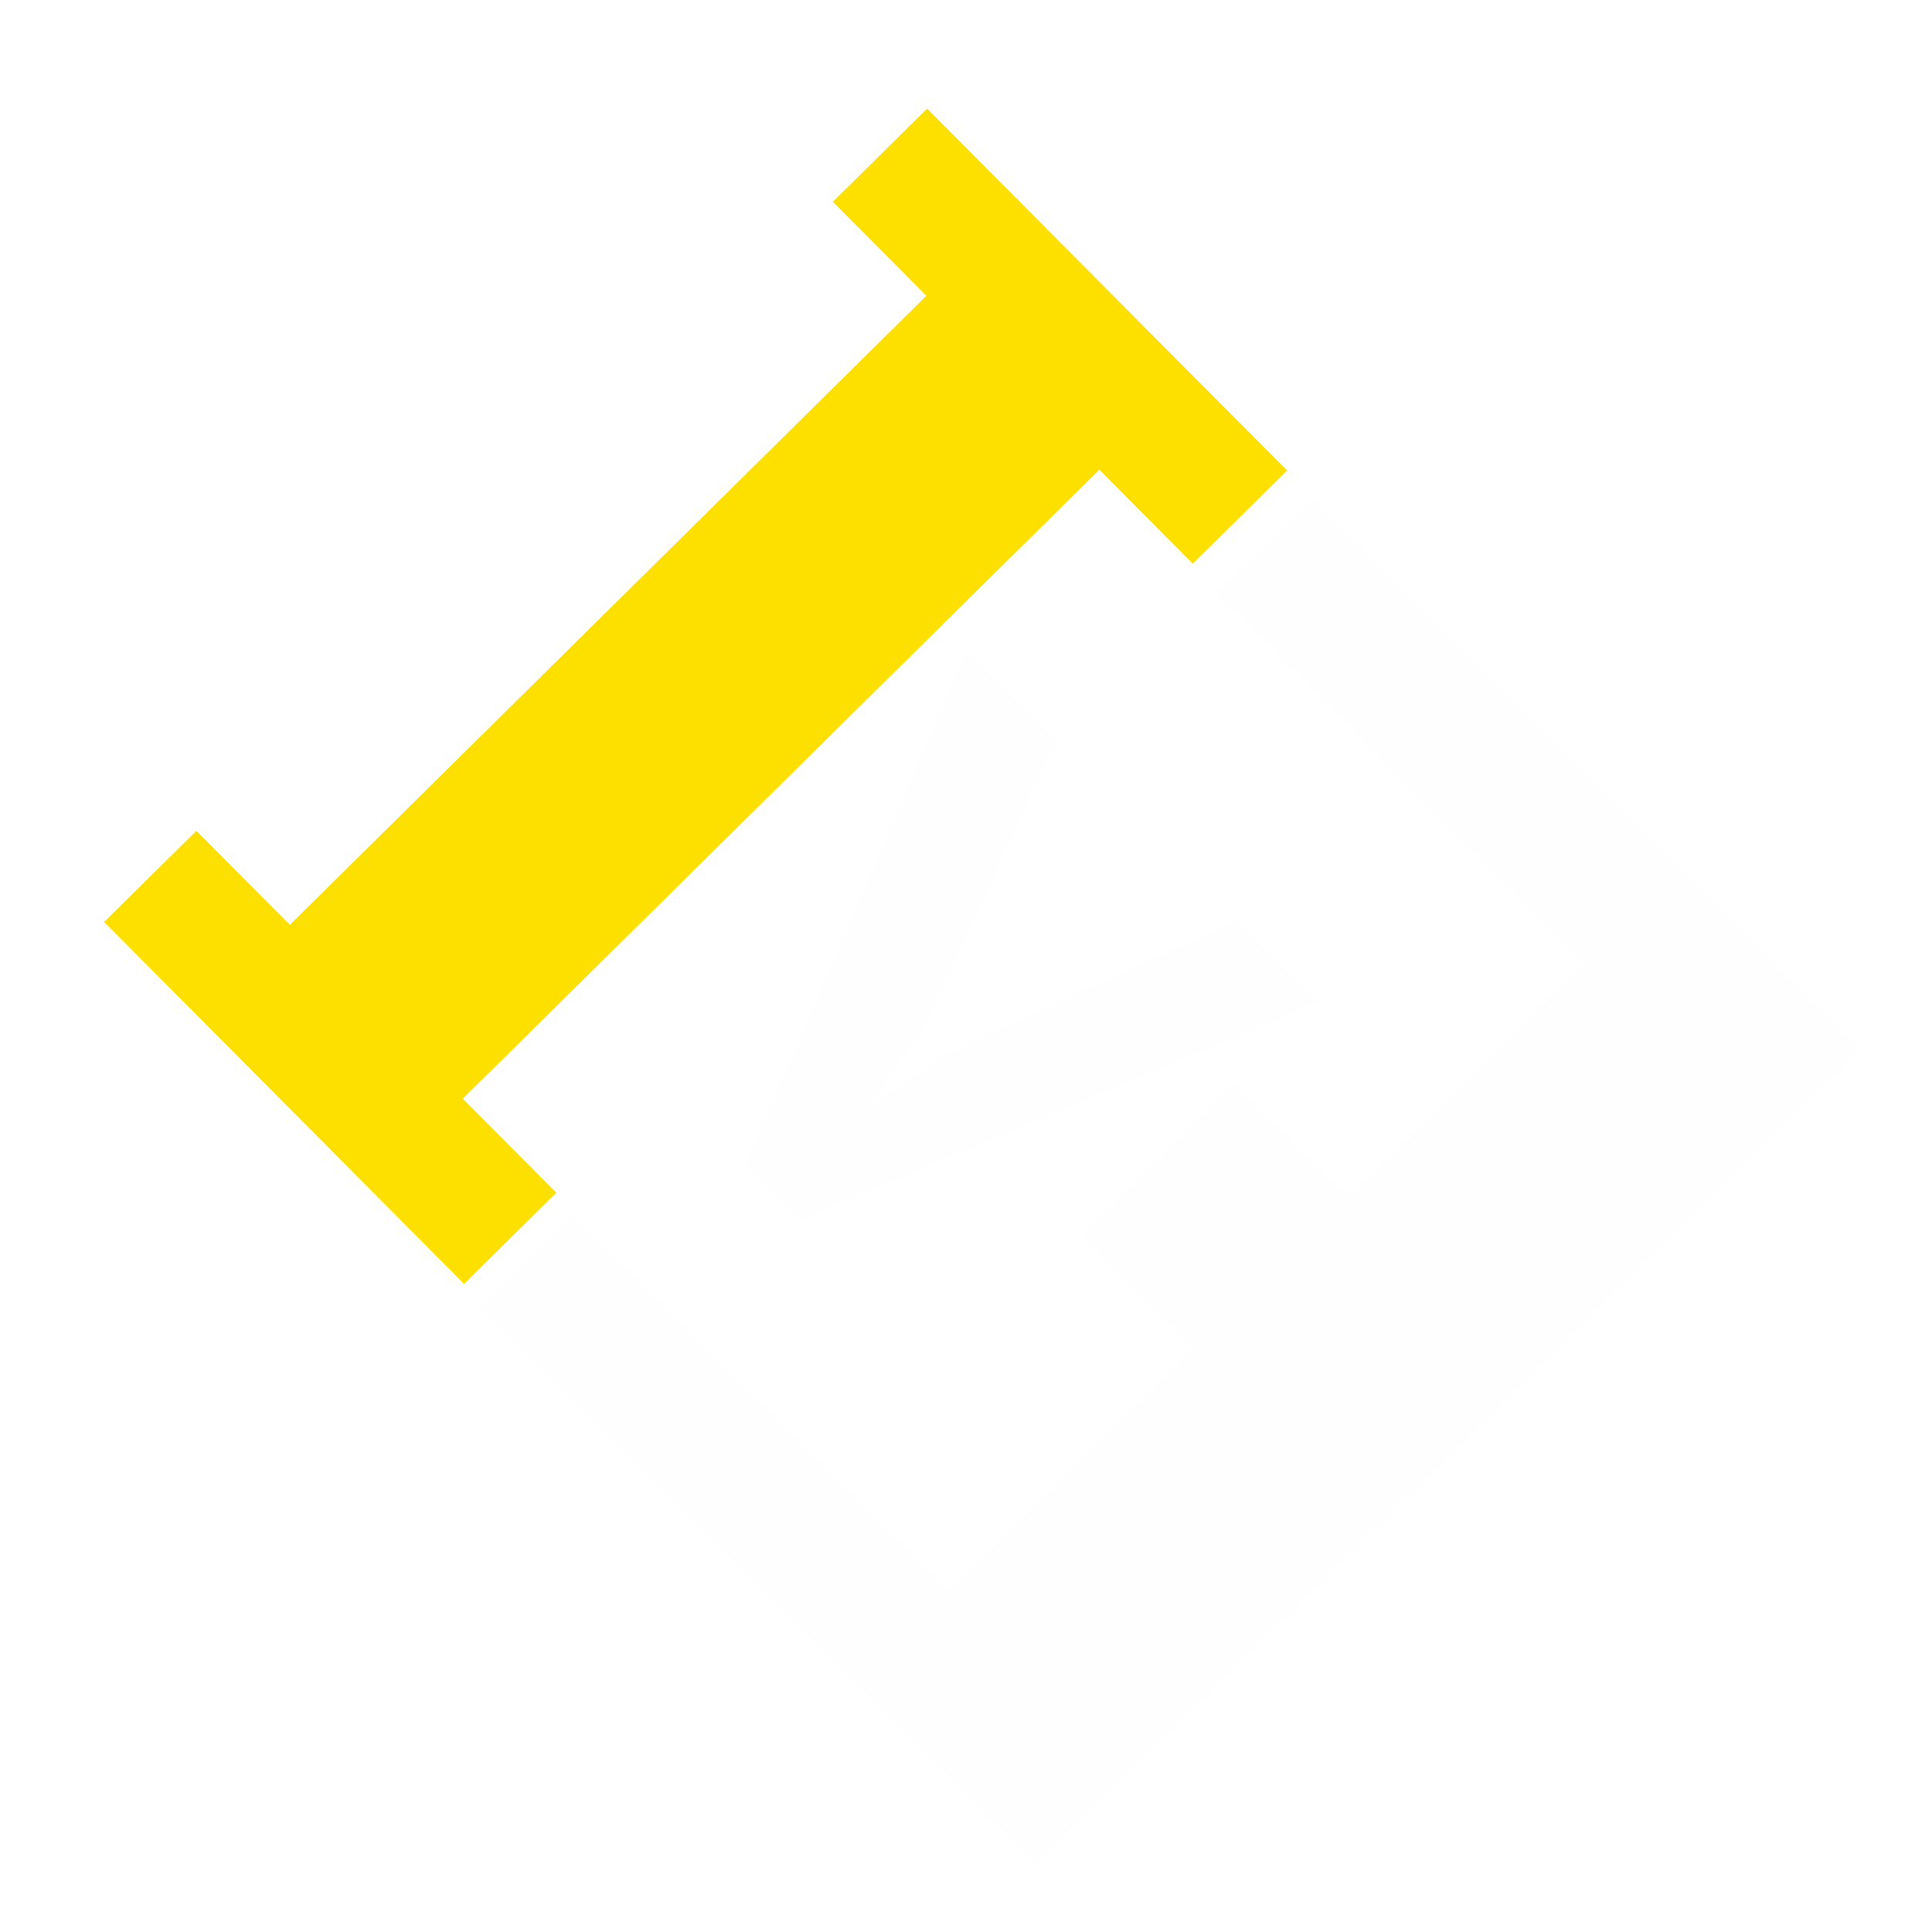
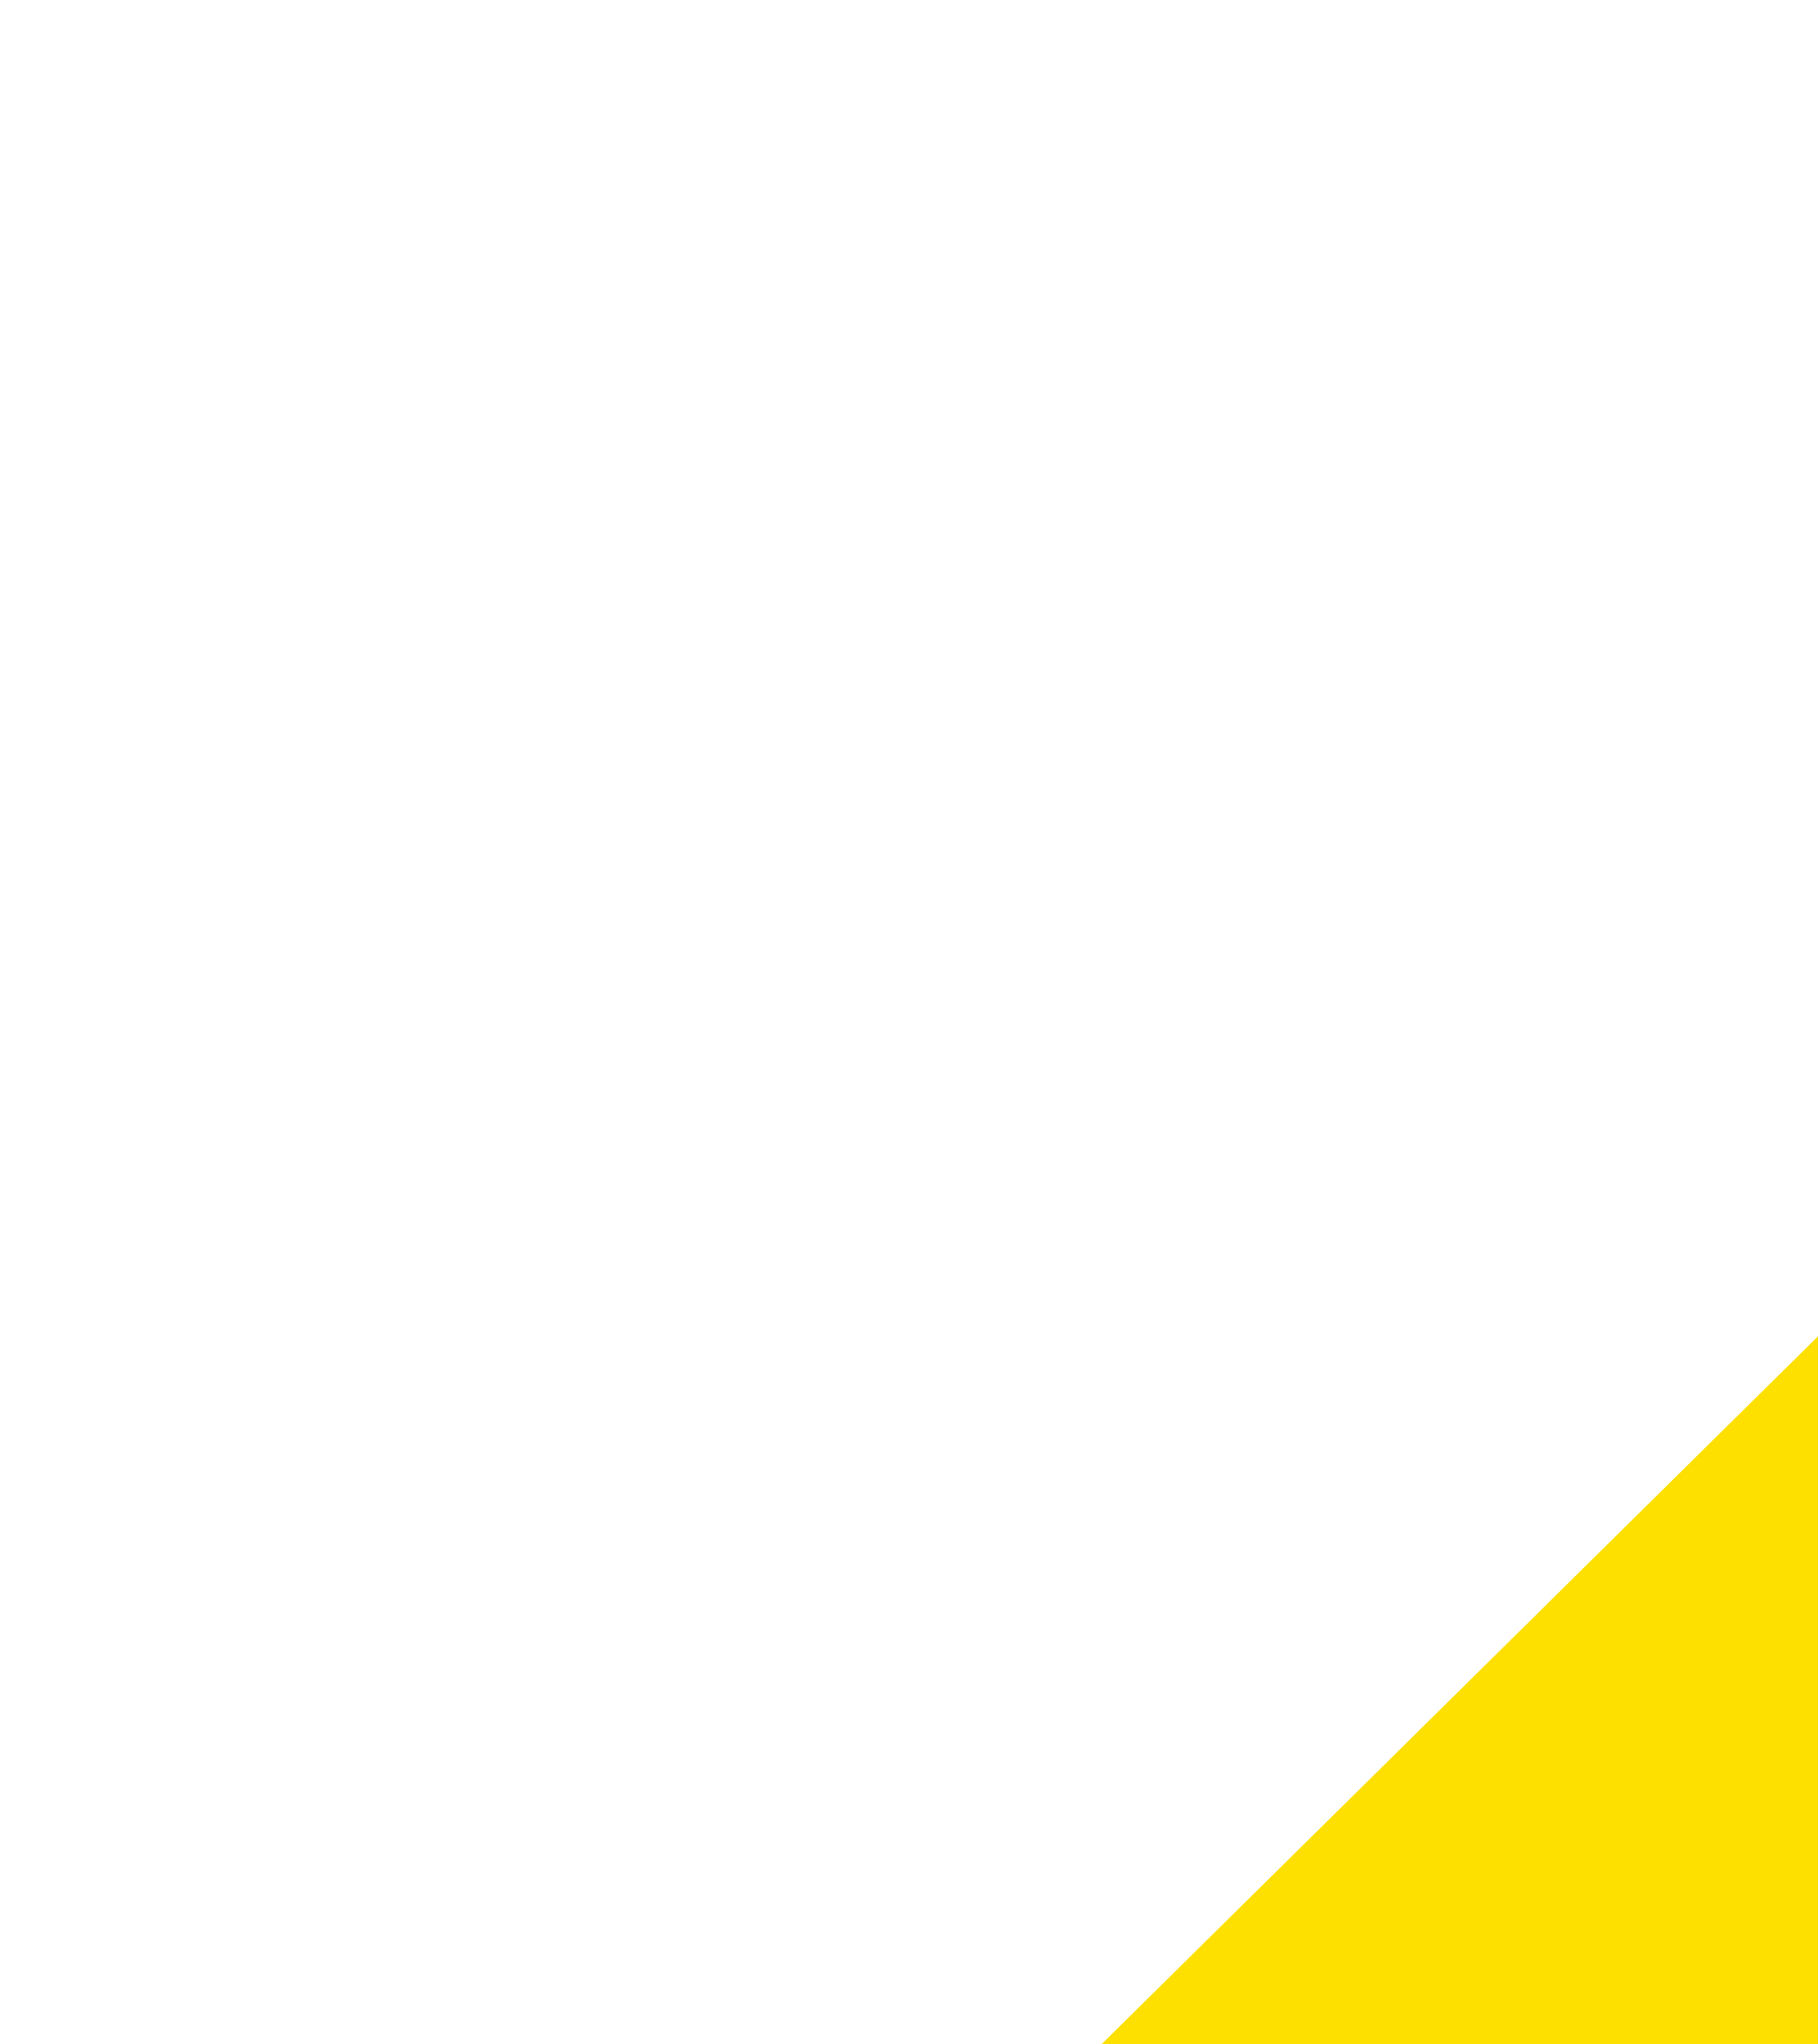
- <svg height="110" width="110">
+ <svg height="45" width="40">
  <path fill="#fffefe" d="M52.62 58.594l-2.958 4.104.148.148 4.23-2.884 16.337-7.538 4.612 4.638L45.595 69.43l-3.134-3.152L55.06 37.023l5.086 5.114z" />
  <path fill="#fee000" d="M26.422 73.098l5.25-5.19-5.322-5.353 36.24-35.814 5.321 5.352 5.368-5.305L52.788 6.182l-5.367 5.306 5.322 5.352-36.239 35.814-5.322-5.351-5.251 5.189z" />
  <path fill="#fffefe" d="M70.303 61.662l-8.725 8.623 6.454 6.49L57.43 87.254l-.04-.041-3.428 3.388-21.288-21.408-5.298 5.236 31.578 31.753 46.978-46.426-31.233-31.405-5.472 5.409 20.966 21.083-3.251 3.214.015.015-10.199 10.081z" />
</svg>
